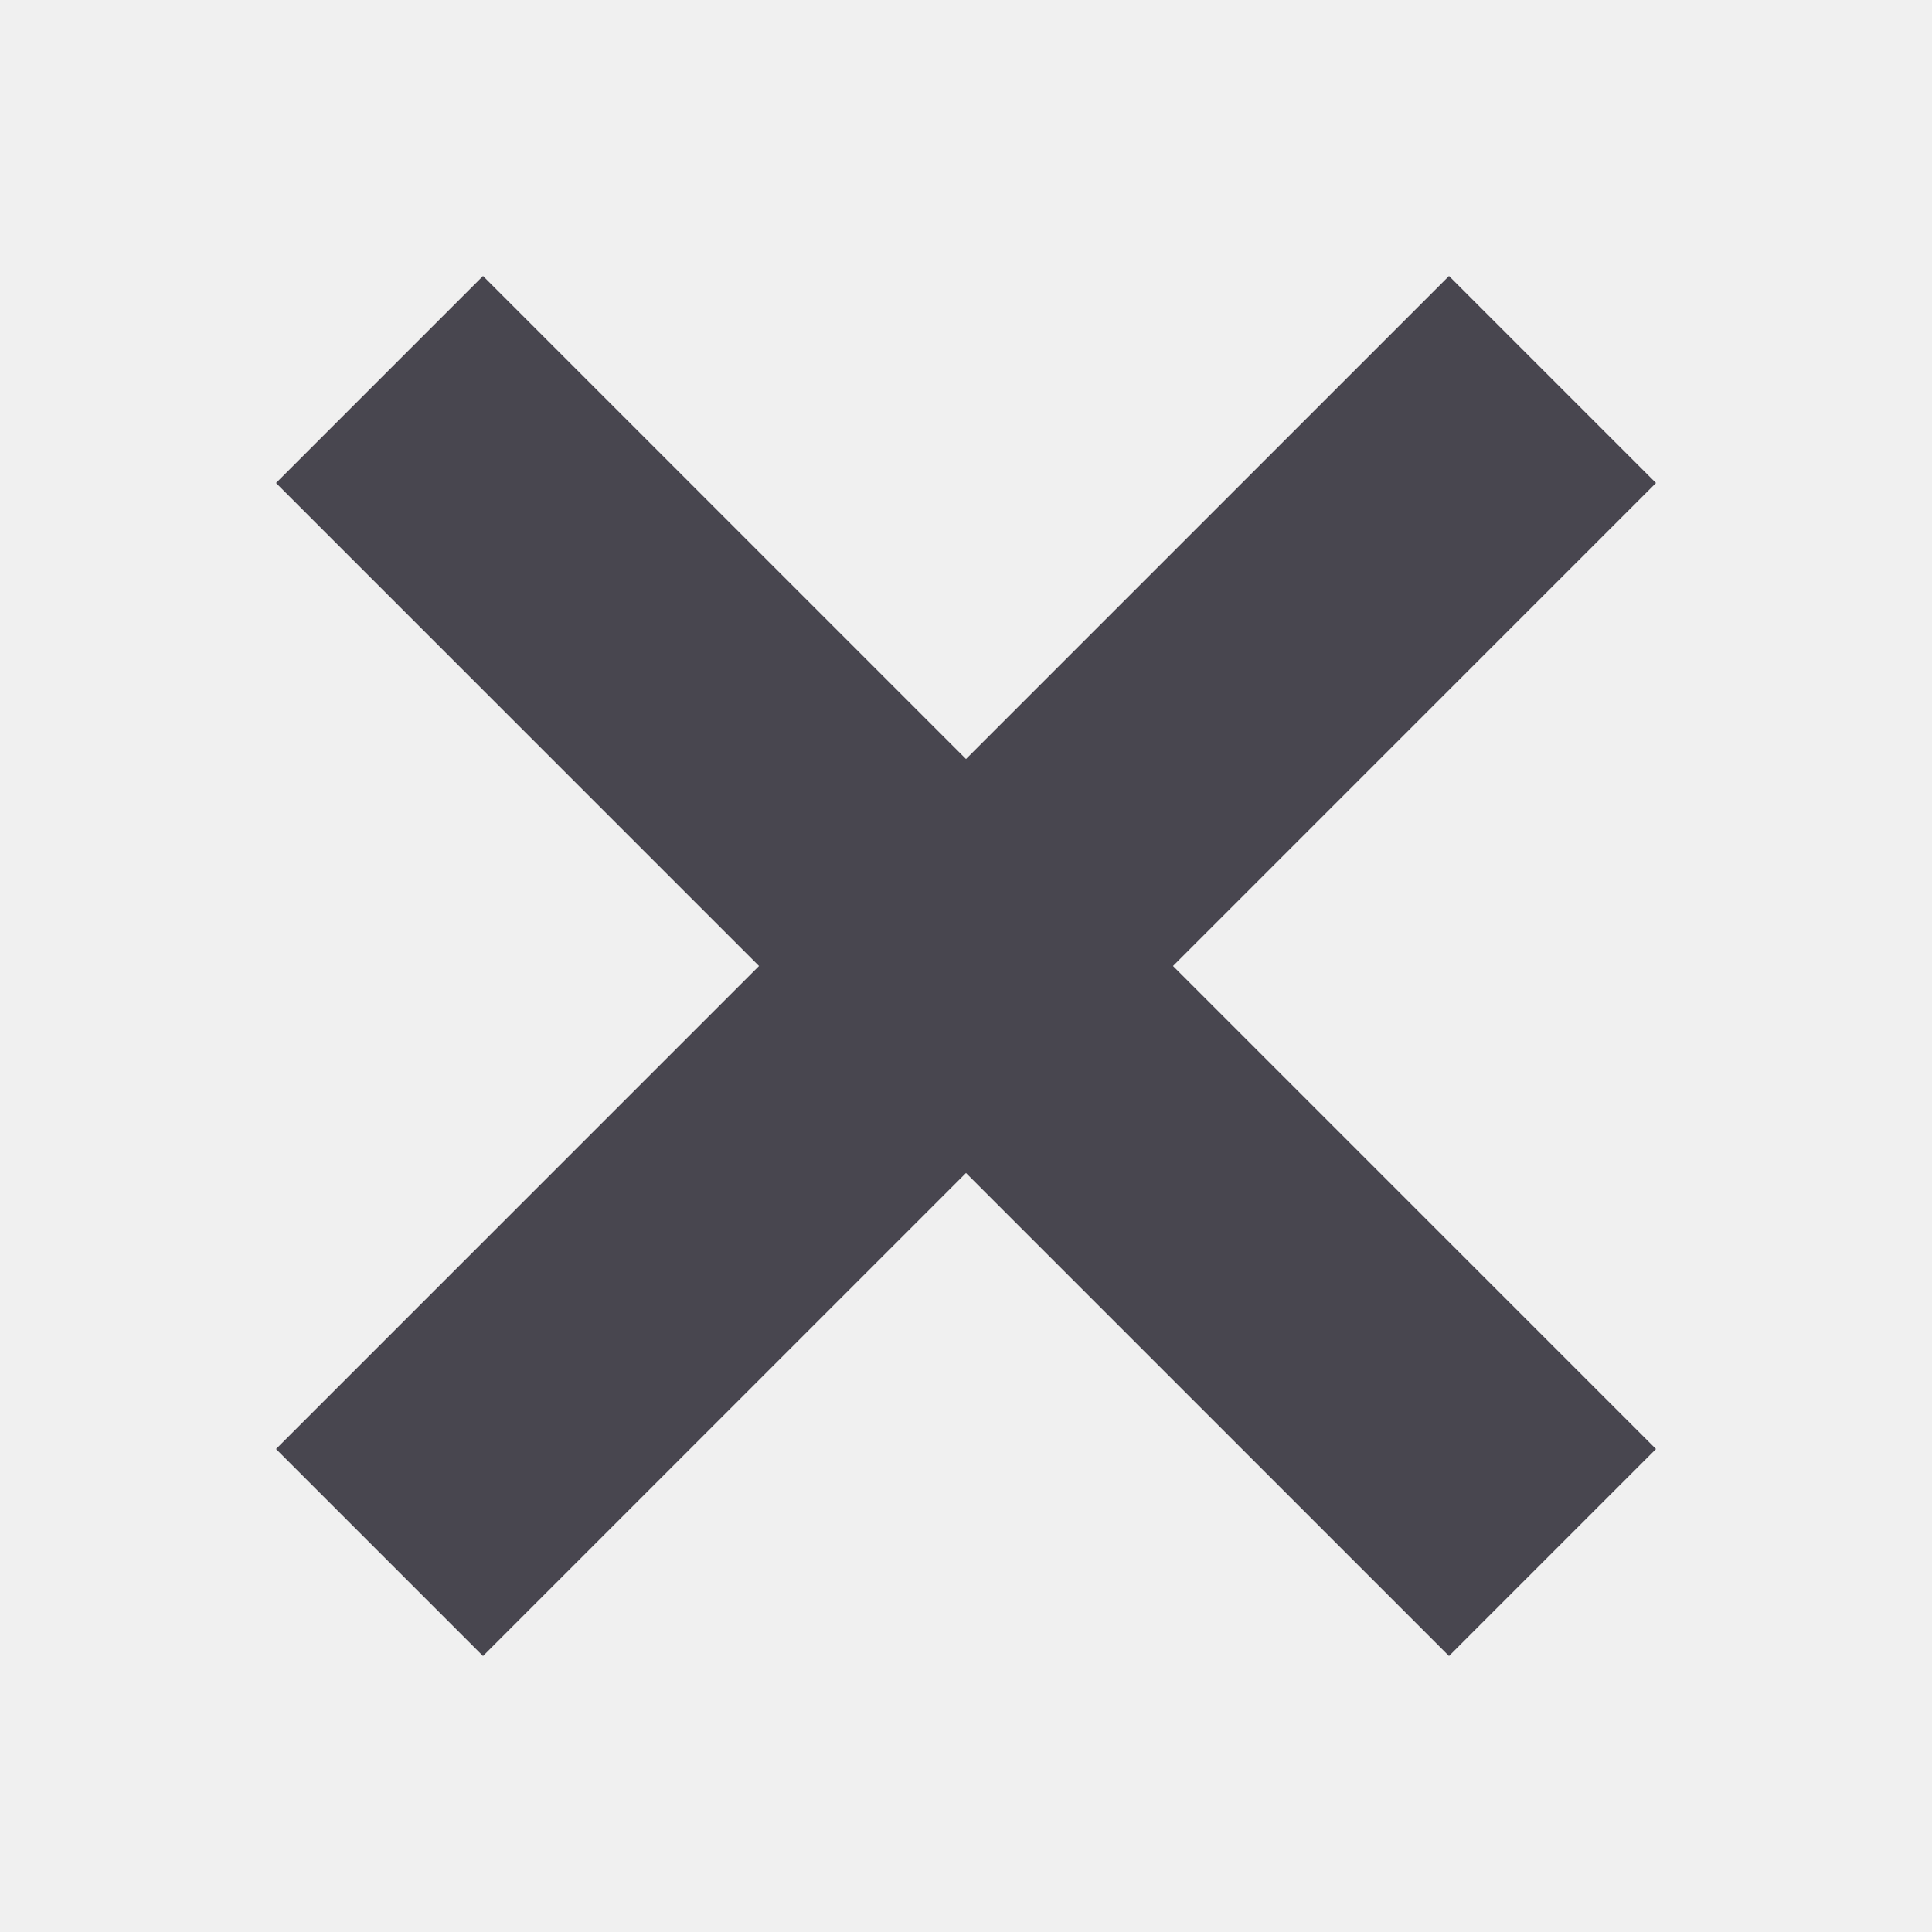
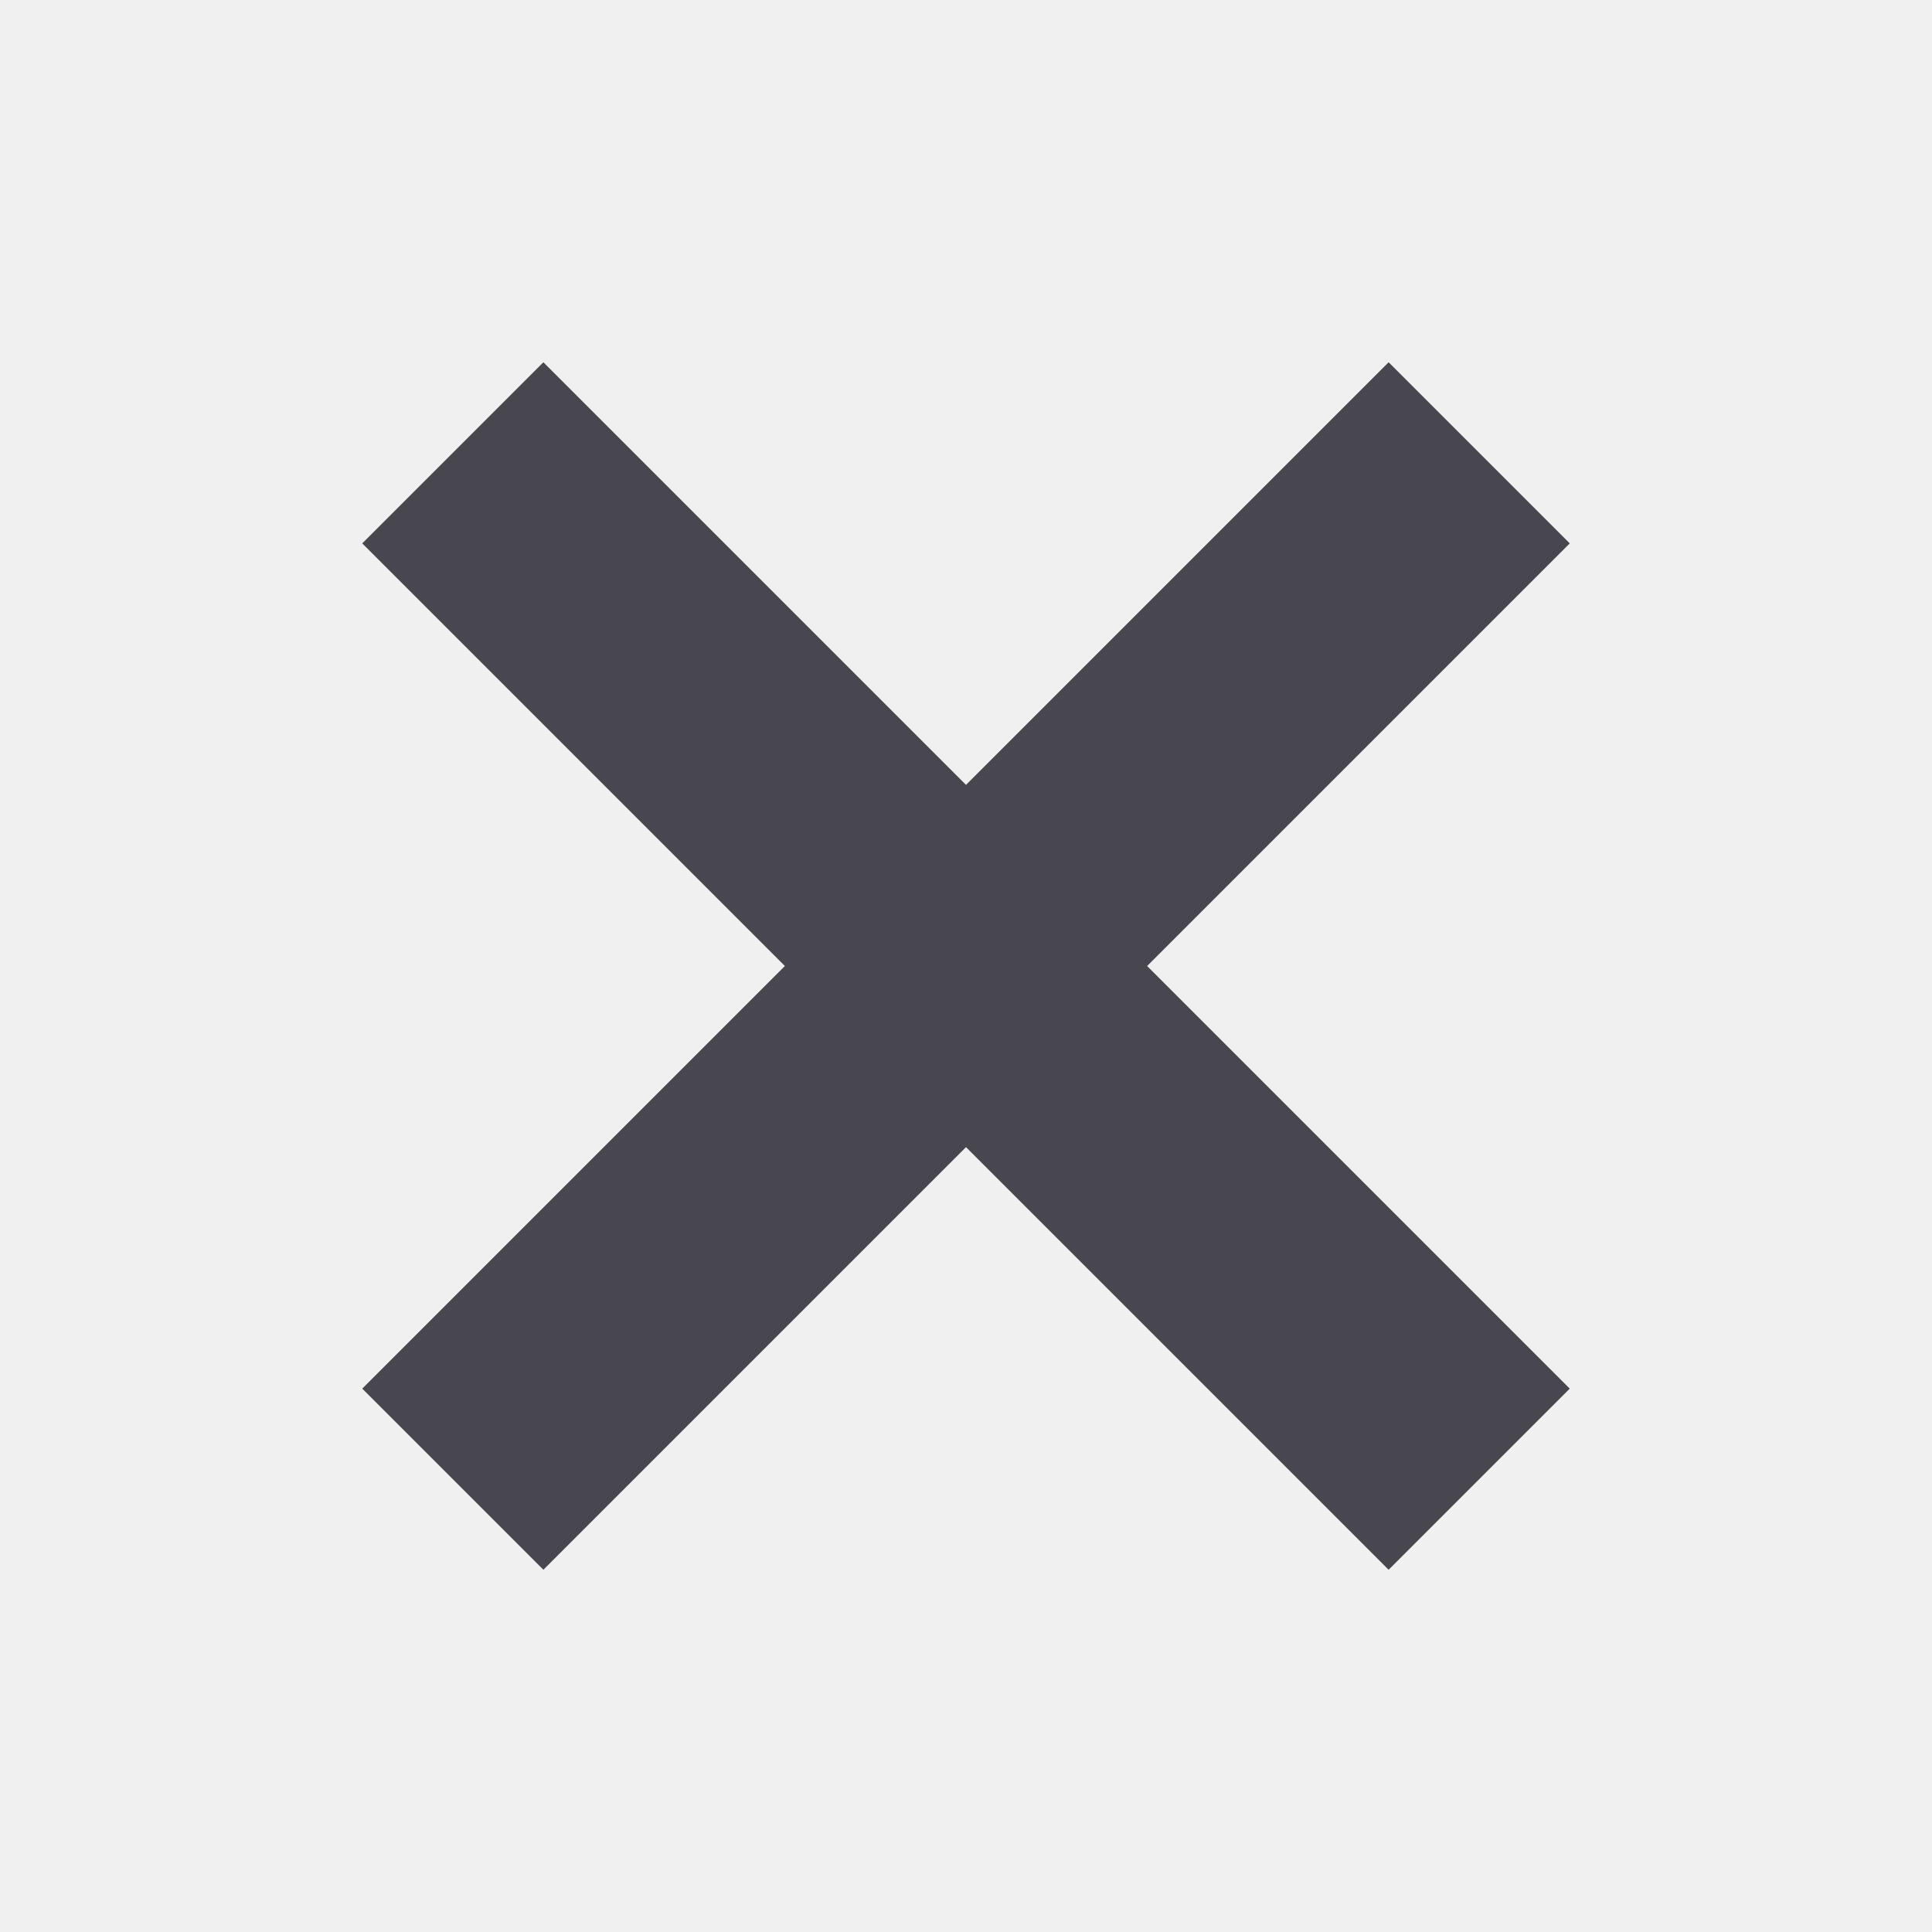
- <svg xmlns="http://www.w3.org/2000/svg" width="14px" height="14px" viewBox="0 0 14 14" version="1.1">
-   <defs />
-   <g id="Assets---SVGs-for-Harry" stroke="none" stroke-width="1" fill="none" fill-rule="evenodd">
-     <g id="cross" fill="#48464F">
-       <path d="M5.5,7 L2,3.5 L3.5,2 L7,5.5 L10.5,2 L12,3.5 L8.5,7 L12,10.5 L10.5,12 L7,8.5 L3.5,12 L2,10.5 L5.5,7 Z" />
+ <svg xmlns="http://www.w3.org/2000/svg" xmlns:xlink="http://www.w3.org/1999/xlink" width="16px" height="16px" viewBox="0 0 16 16" version="1.1">
+   <defs>
+     <polygon id="path-1" points="9.5 8 13 4.5 11.5 3 8 6.5 4.5 3 3 4.5 6.5 8 3 11.5 4.5 13 8 9.5 11.5 13 13 11.5 9.5 8" />
+   </defs>
+   <g id="Final---SVGs-for-Harry" stroke="none" stroke-width="1" fill="none" fill-rule="evenodd">
+     <g id="Close">
+       <mask id="mask-2" fill="white">
+         <use xlink:href="#path-1" />
+       </mask>
+       <use fill="#48464F" fill-rule="nonzero" xlink:href="#path-1" />
    </g>
  </g>
</svg>
